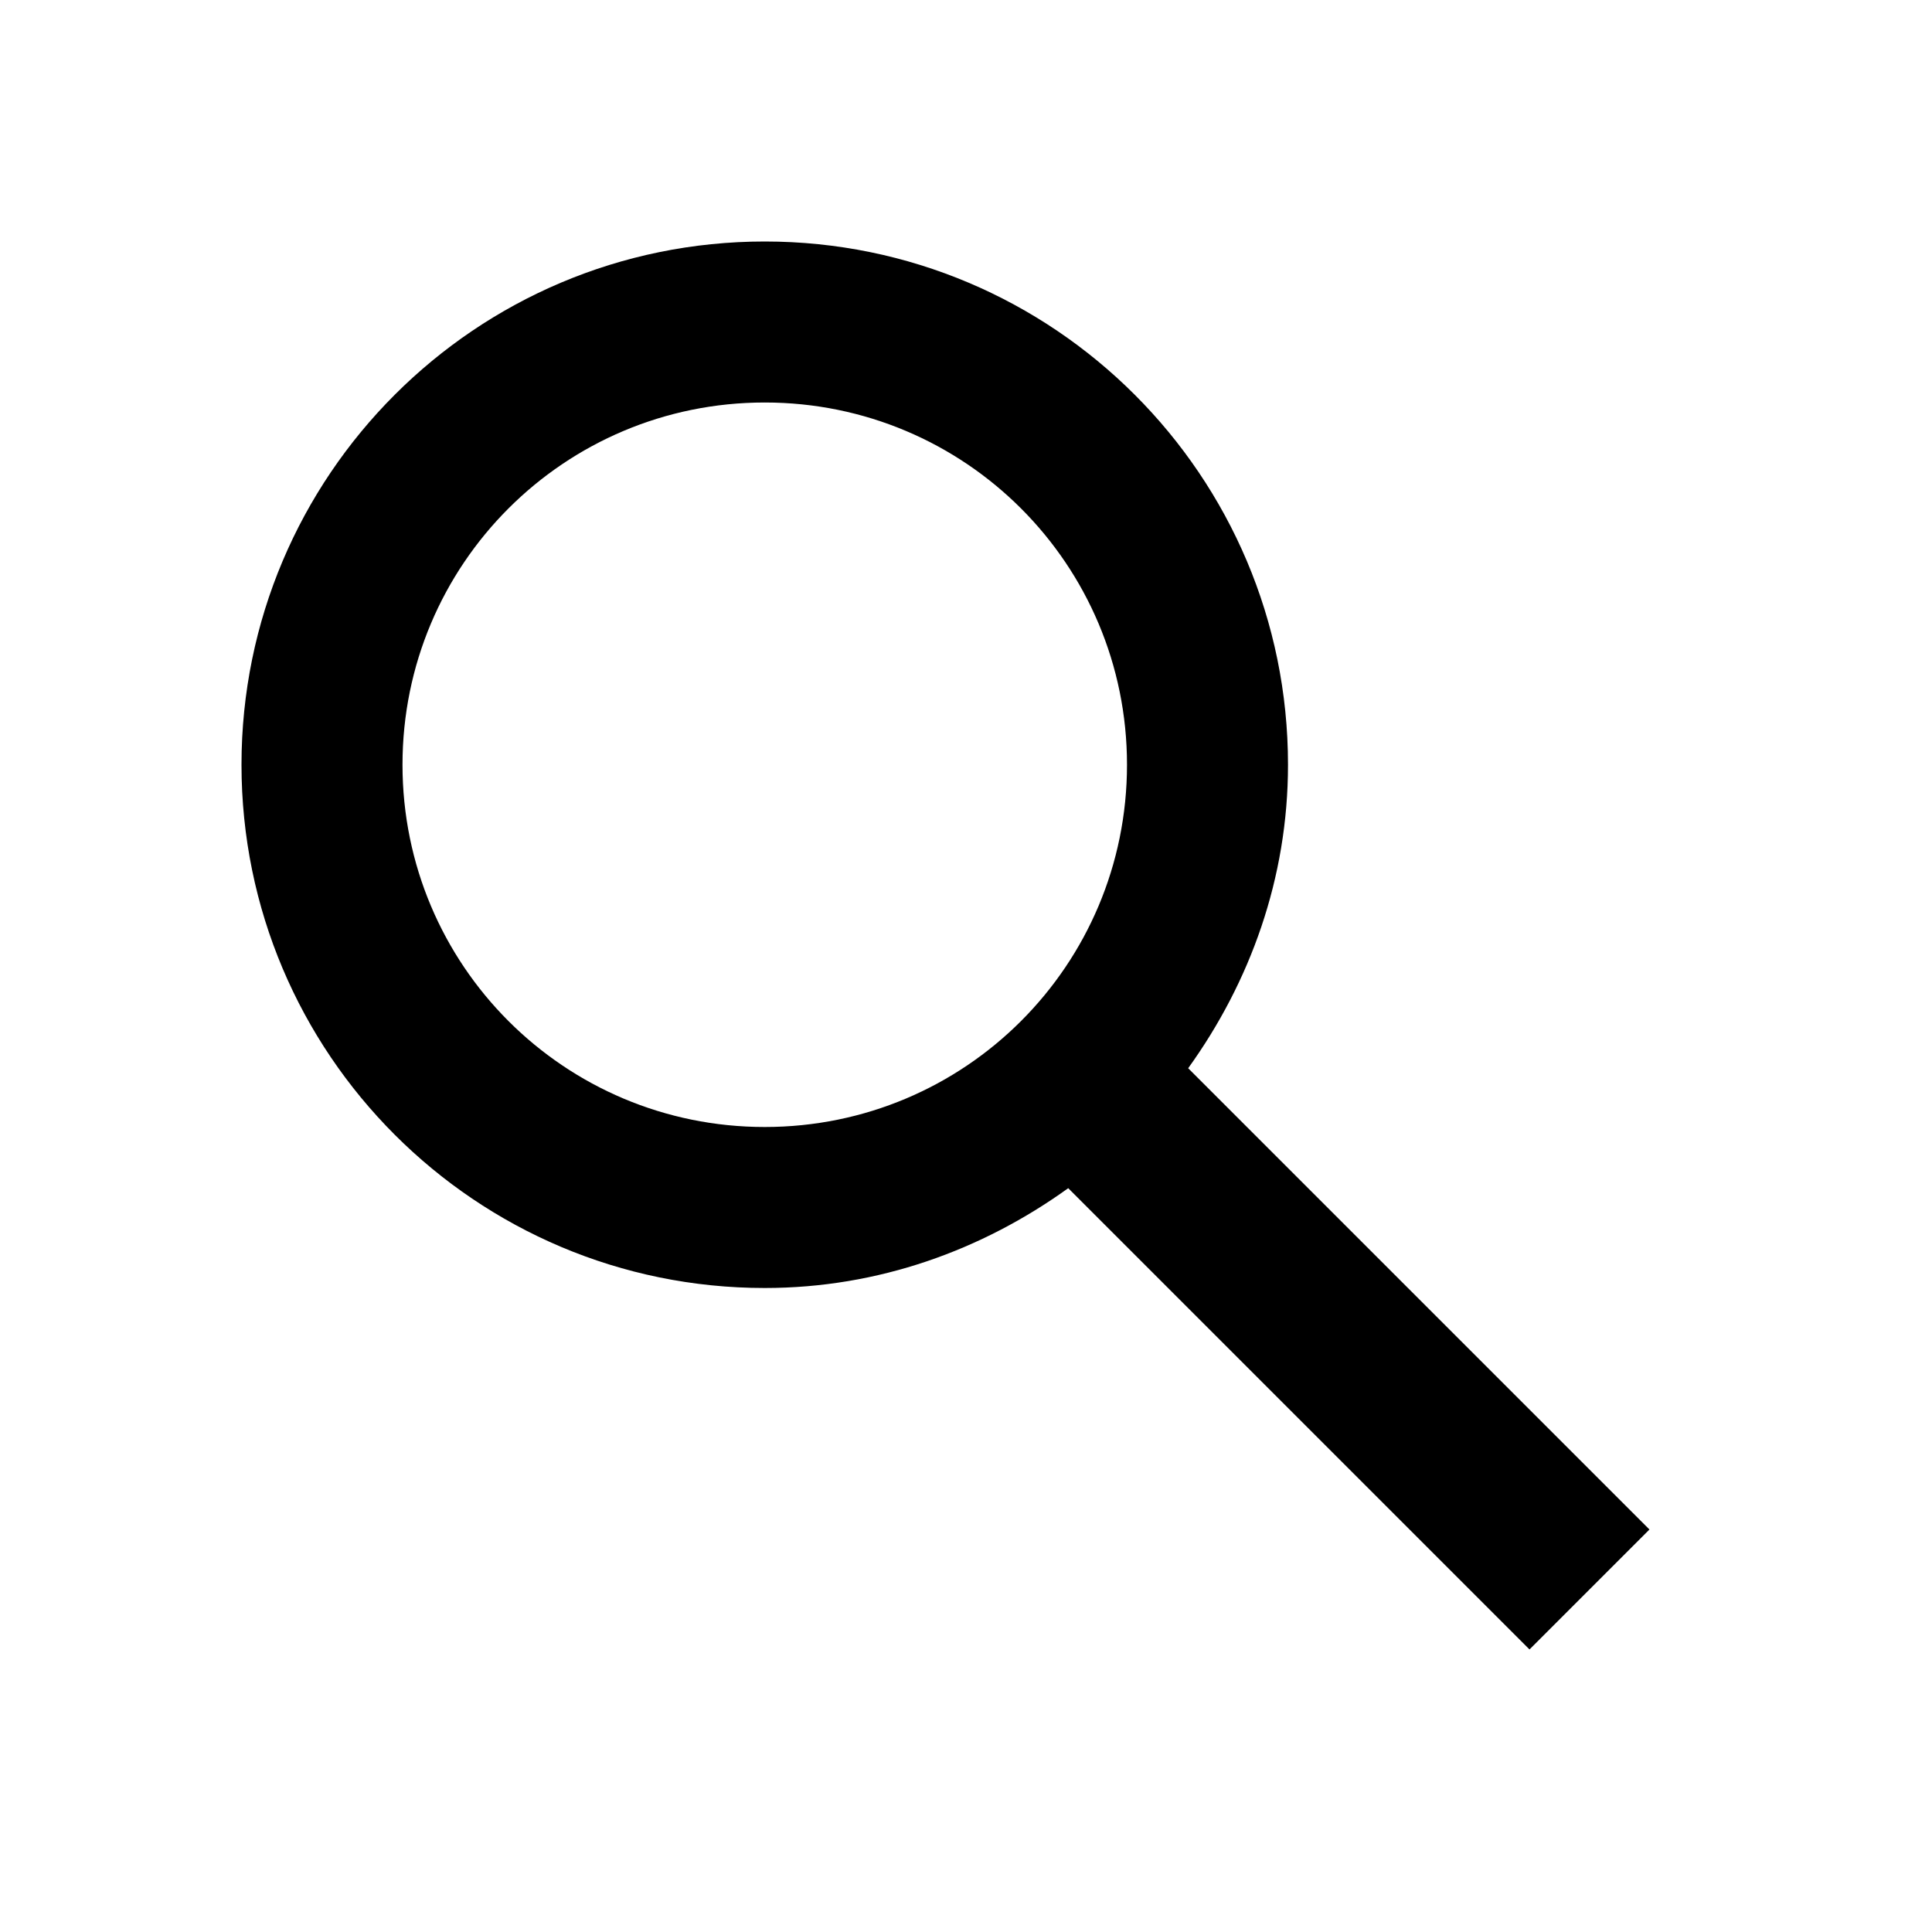
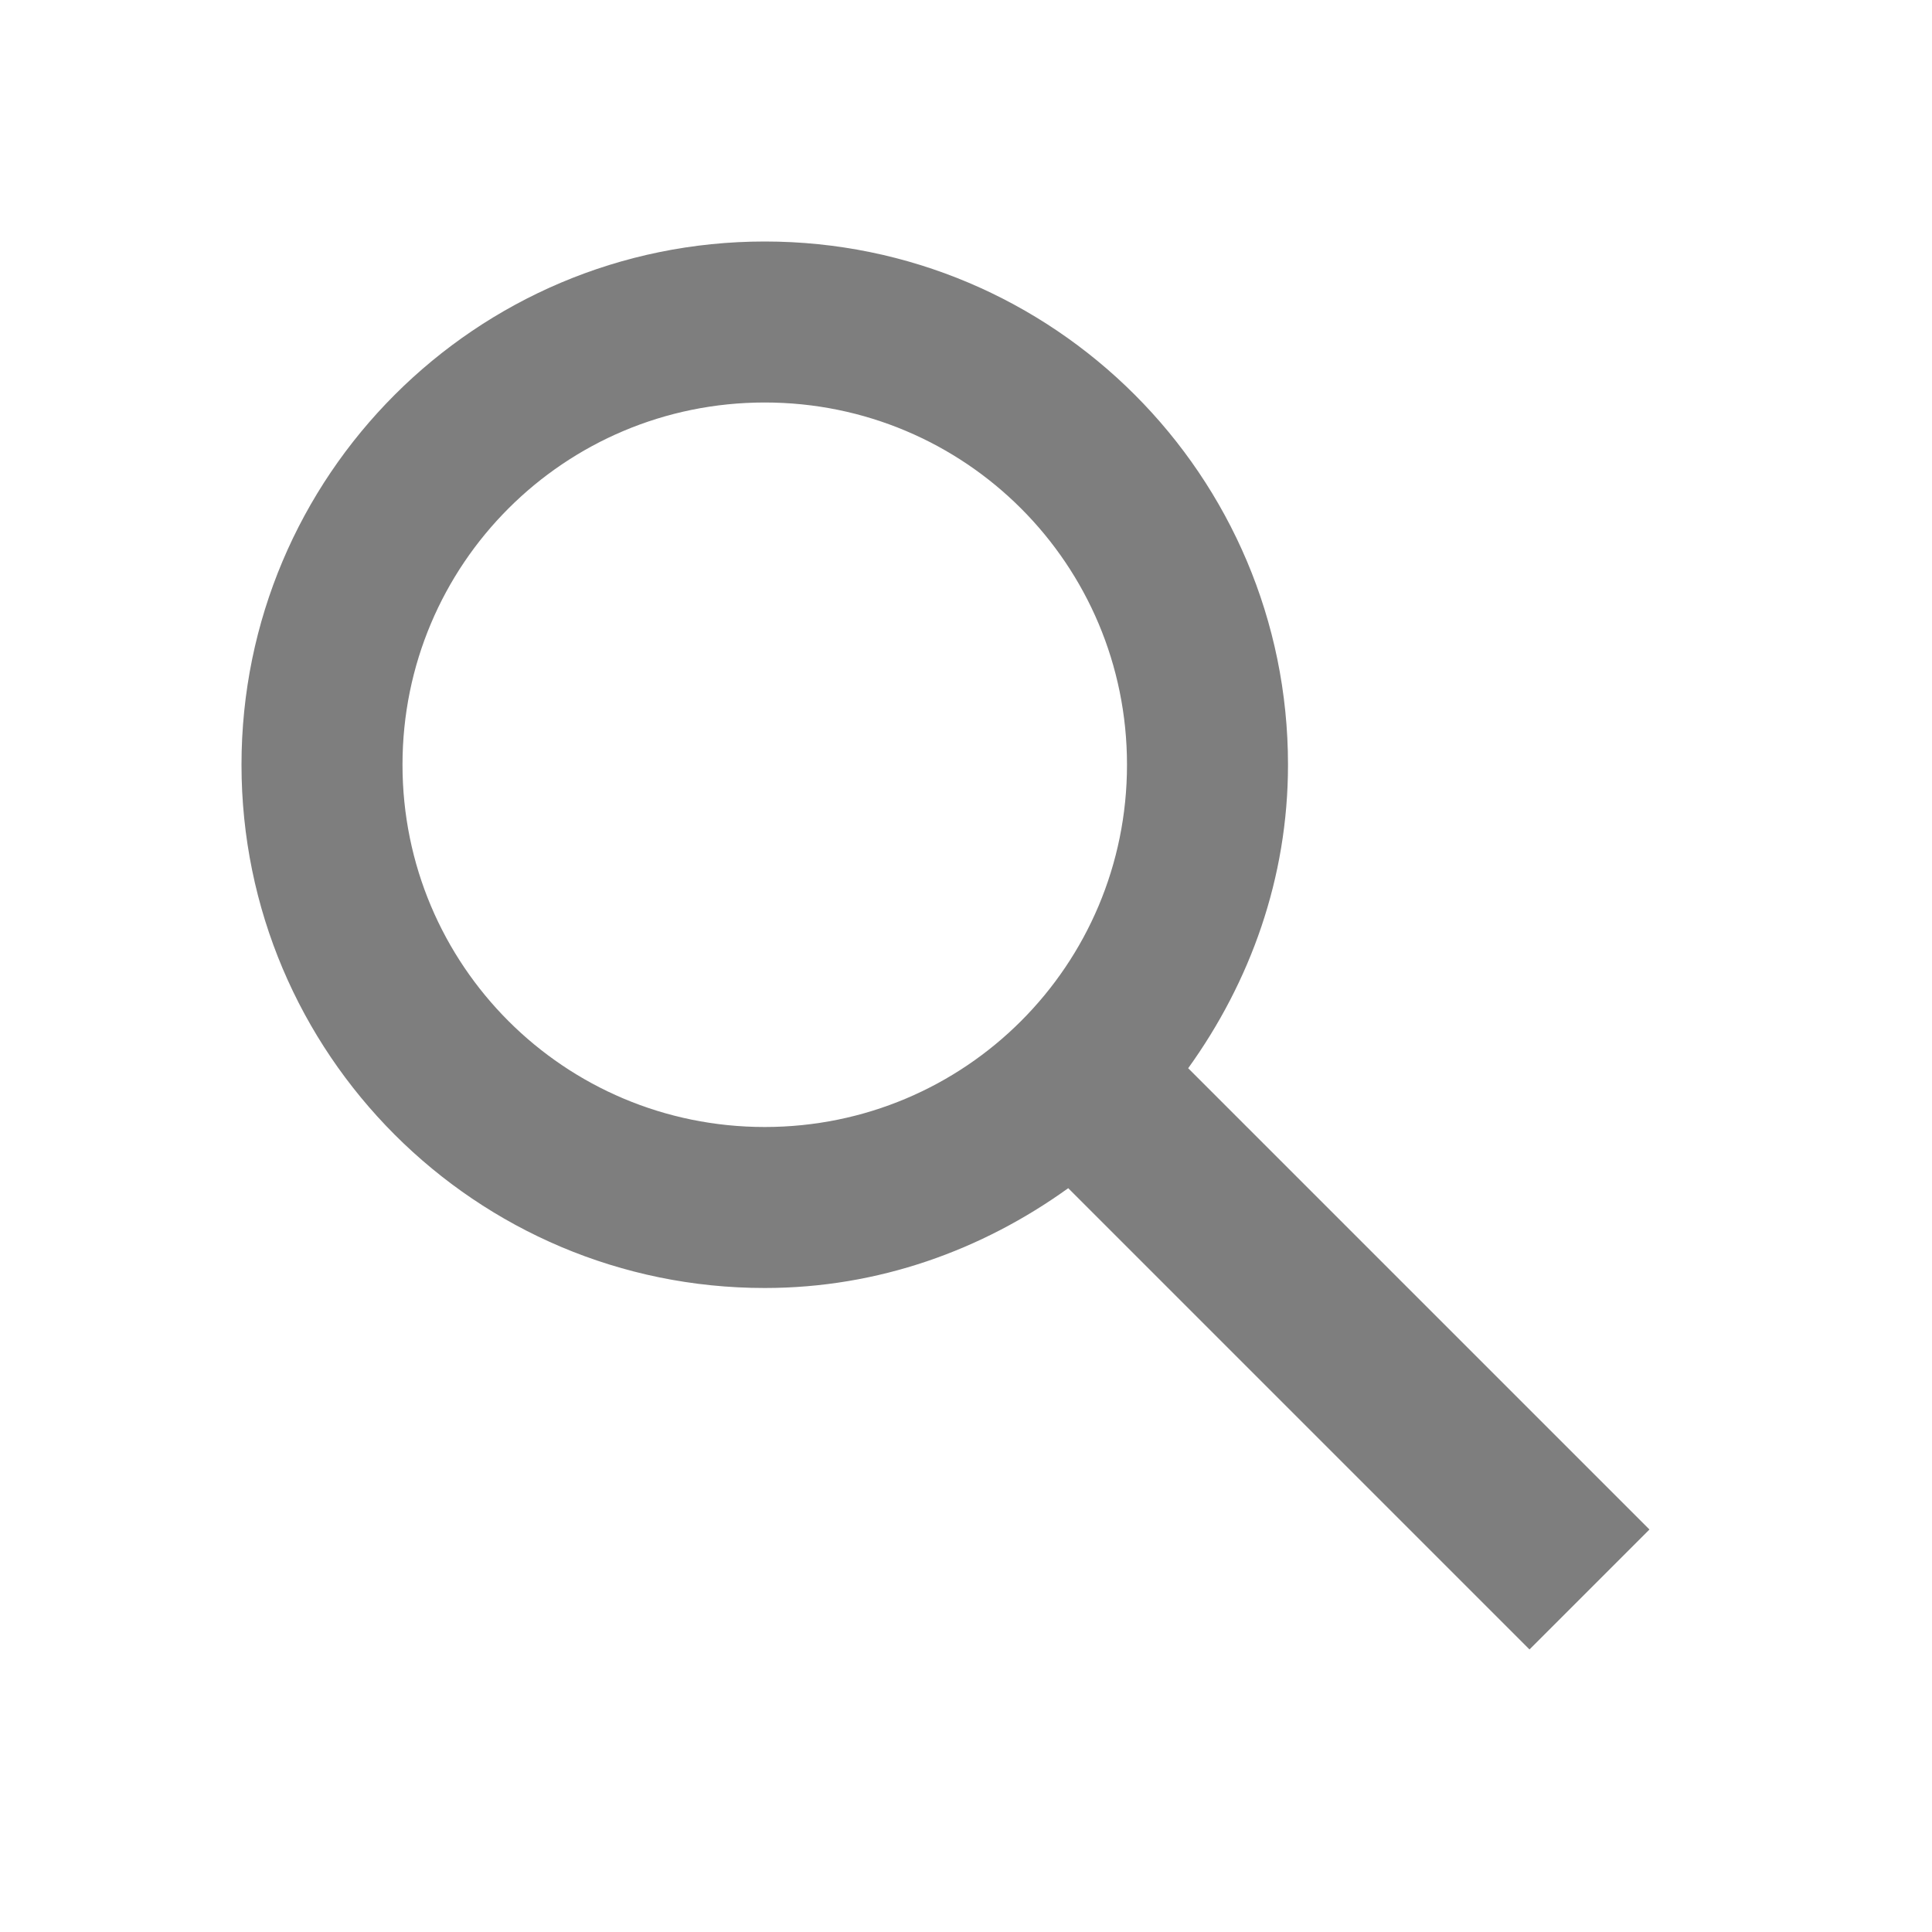
<svg xmlns="http://www.w3.org/2000/svg" focusable="false" height="24px" viewBox="0 0 24 24" width="24px">
-   <path d="M20.49,19l-5.73-5.73C15.53,12.2,16,10.91,16,9.5C16,5.91,13.09,3,9.5,3S3,5.91,3,9.5C3,13.09,5.91,16,9.5,16 c1.41,0,2.7-0.47,3.77-1.24L19,20.49L20.49,19z M5,9.5C5,7.01,7.01,5,9.5,5S14,7.01,14,9.5S11.99,14,9.5,14S5,11.99,5,9.5z" />
+   <path fill="#7e7e7e" d="M20.49,19l-5.73-5.73C15.53,12.2,16,10.91,16,9.5C16,5.91,13.09,3,9.5,3S3,5.91,3,9.5C3,13.09,5.91,16,9.5,16 c1.41,0,2.7-0.47,3.77-1.24L19,20.49L20.49,19z M5,9.5C5,7.01,7.01,5,9.5,5S14,7.01,14,9.5S11.99,14,9.5,14S5,11.99,5,9.5z" />
  <path d="M0,0h24v24H0V0z" fill="none" />
</svg>
